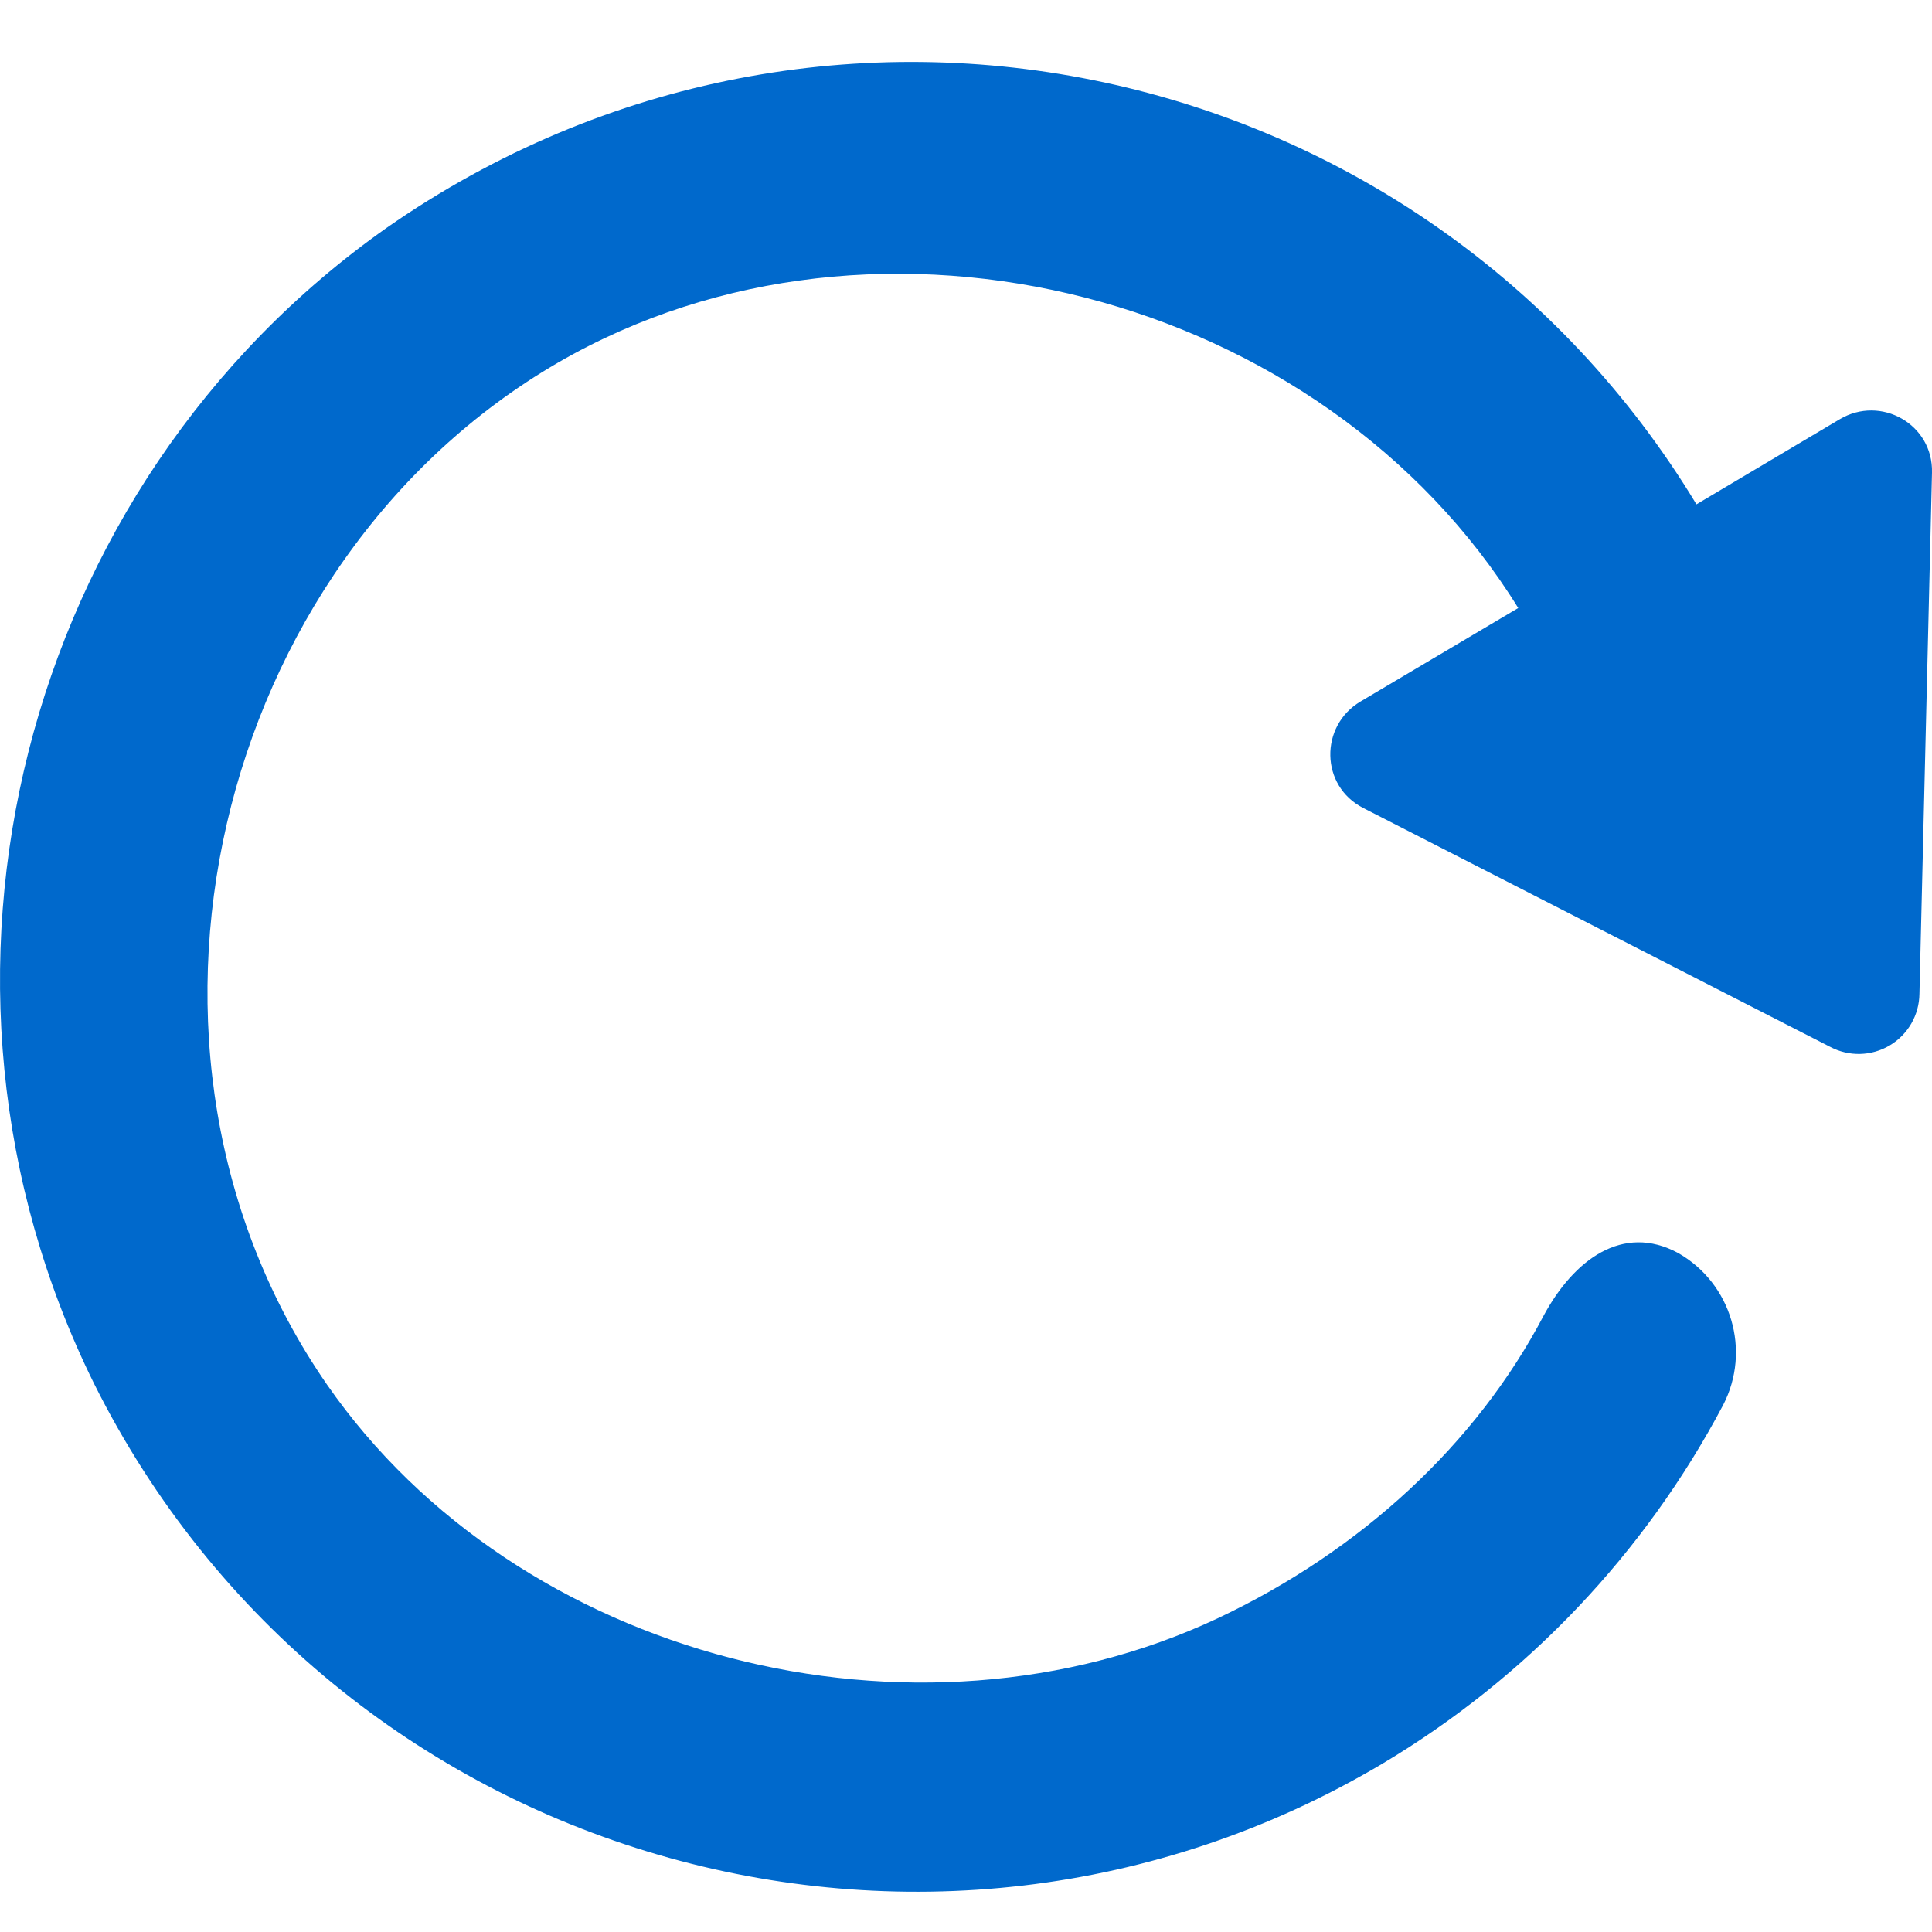
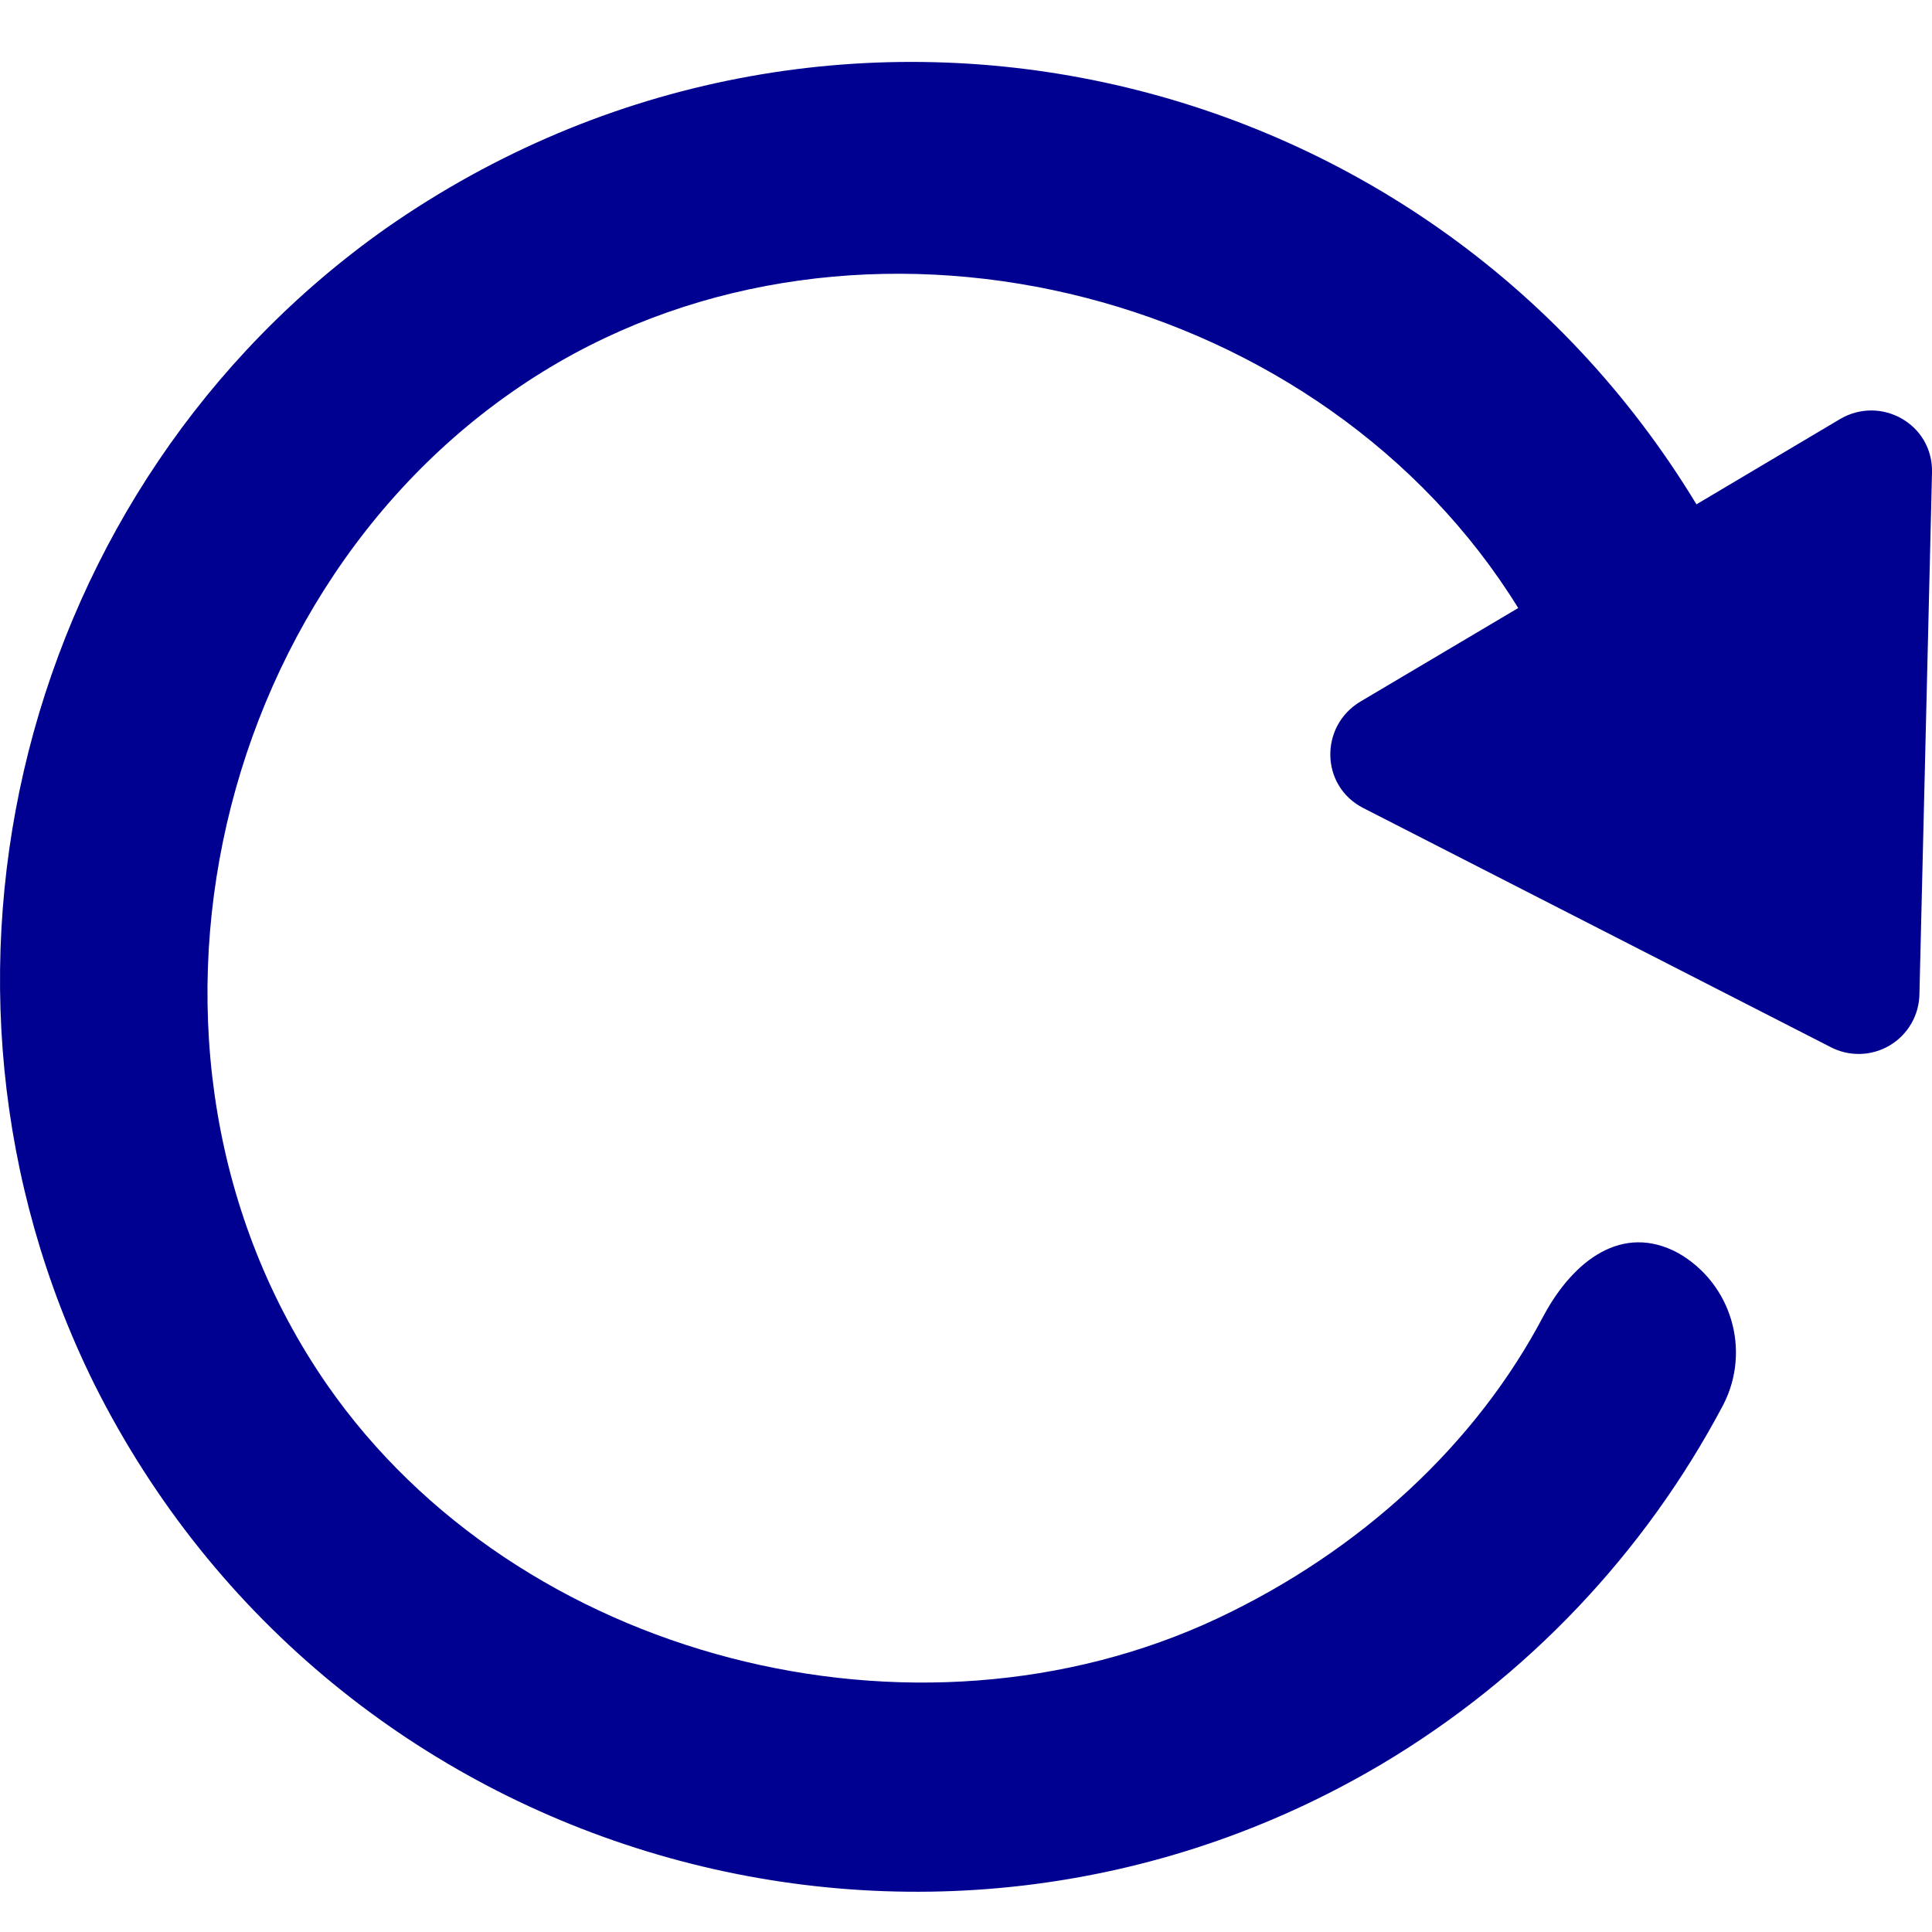
<svg xmlns="http://www.w3.org/2000/svg" width="24" height="24">
  <switch transform="translate(0 -101)">
-     <g fill="#0069cc">
+     <g fill="#000091">
      <path d="M21.406 118.453a1.422 1.422 0 0 0-.56-1.888c-.69-.372-1.298.088-1.67.778-.836 1.592-2.266 2.919-4.049 3.76-3.765 1.769-8.693.51-11.063-2.9-2.87-4.143-1.409-10.218 2.871-12.7 3.98-2.302 9.506-.862 11.925 3.05l-1.96 1.162c-.508.302-.502 1.049.036 1.323l5.798 2.966a.755.755 0 0 0 1.11-.659l.156-6.473c.016-.604-.637-.967-1.146-.664l-1.78 1.057c-3.384-5.589-10.81-7.243-16.272-3.434-4.541 3.2-6.107 9.354-3.633 14.358 2.977 5.956 10.364 8.071 16.004 4.72a11.39 11.39 0 0 0 4.233-4.456z" />
    </g>
  </switch>
</svg>
